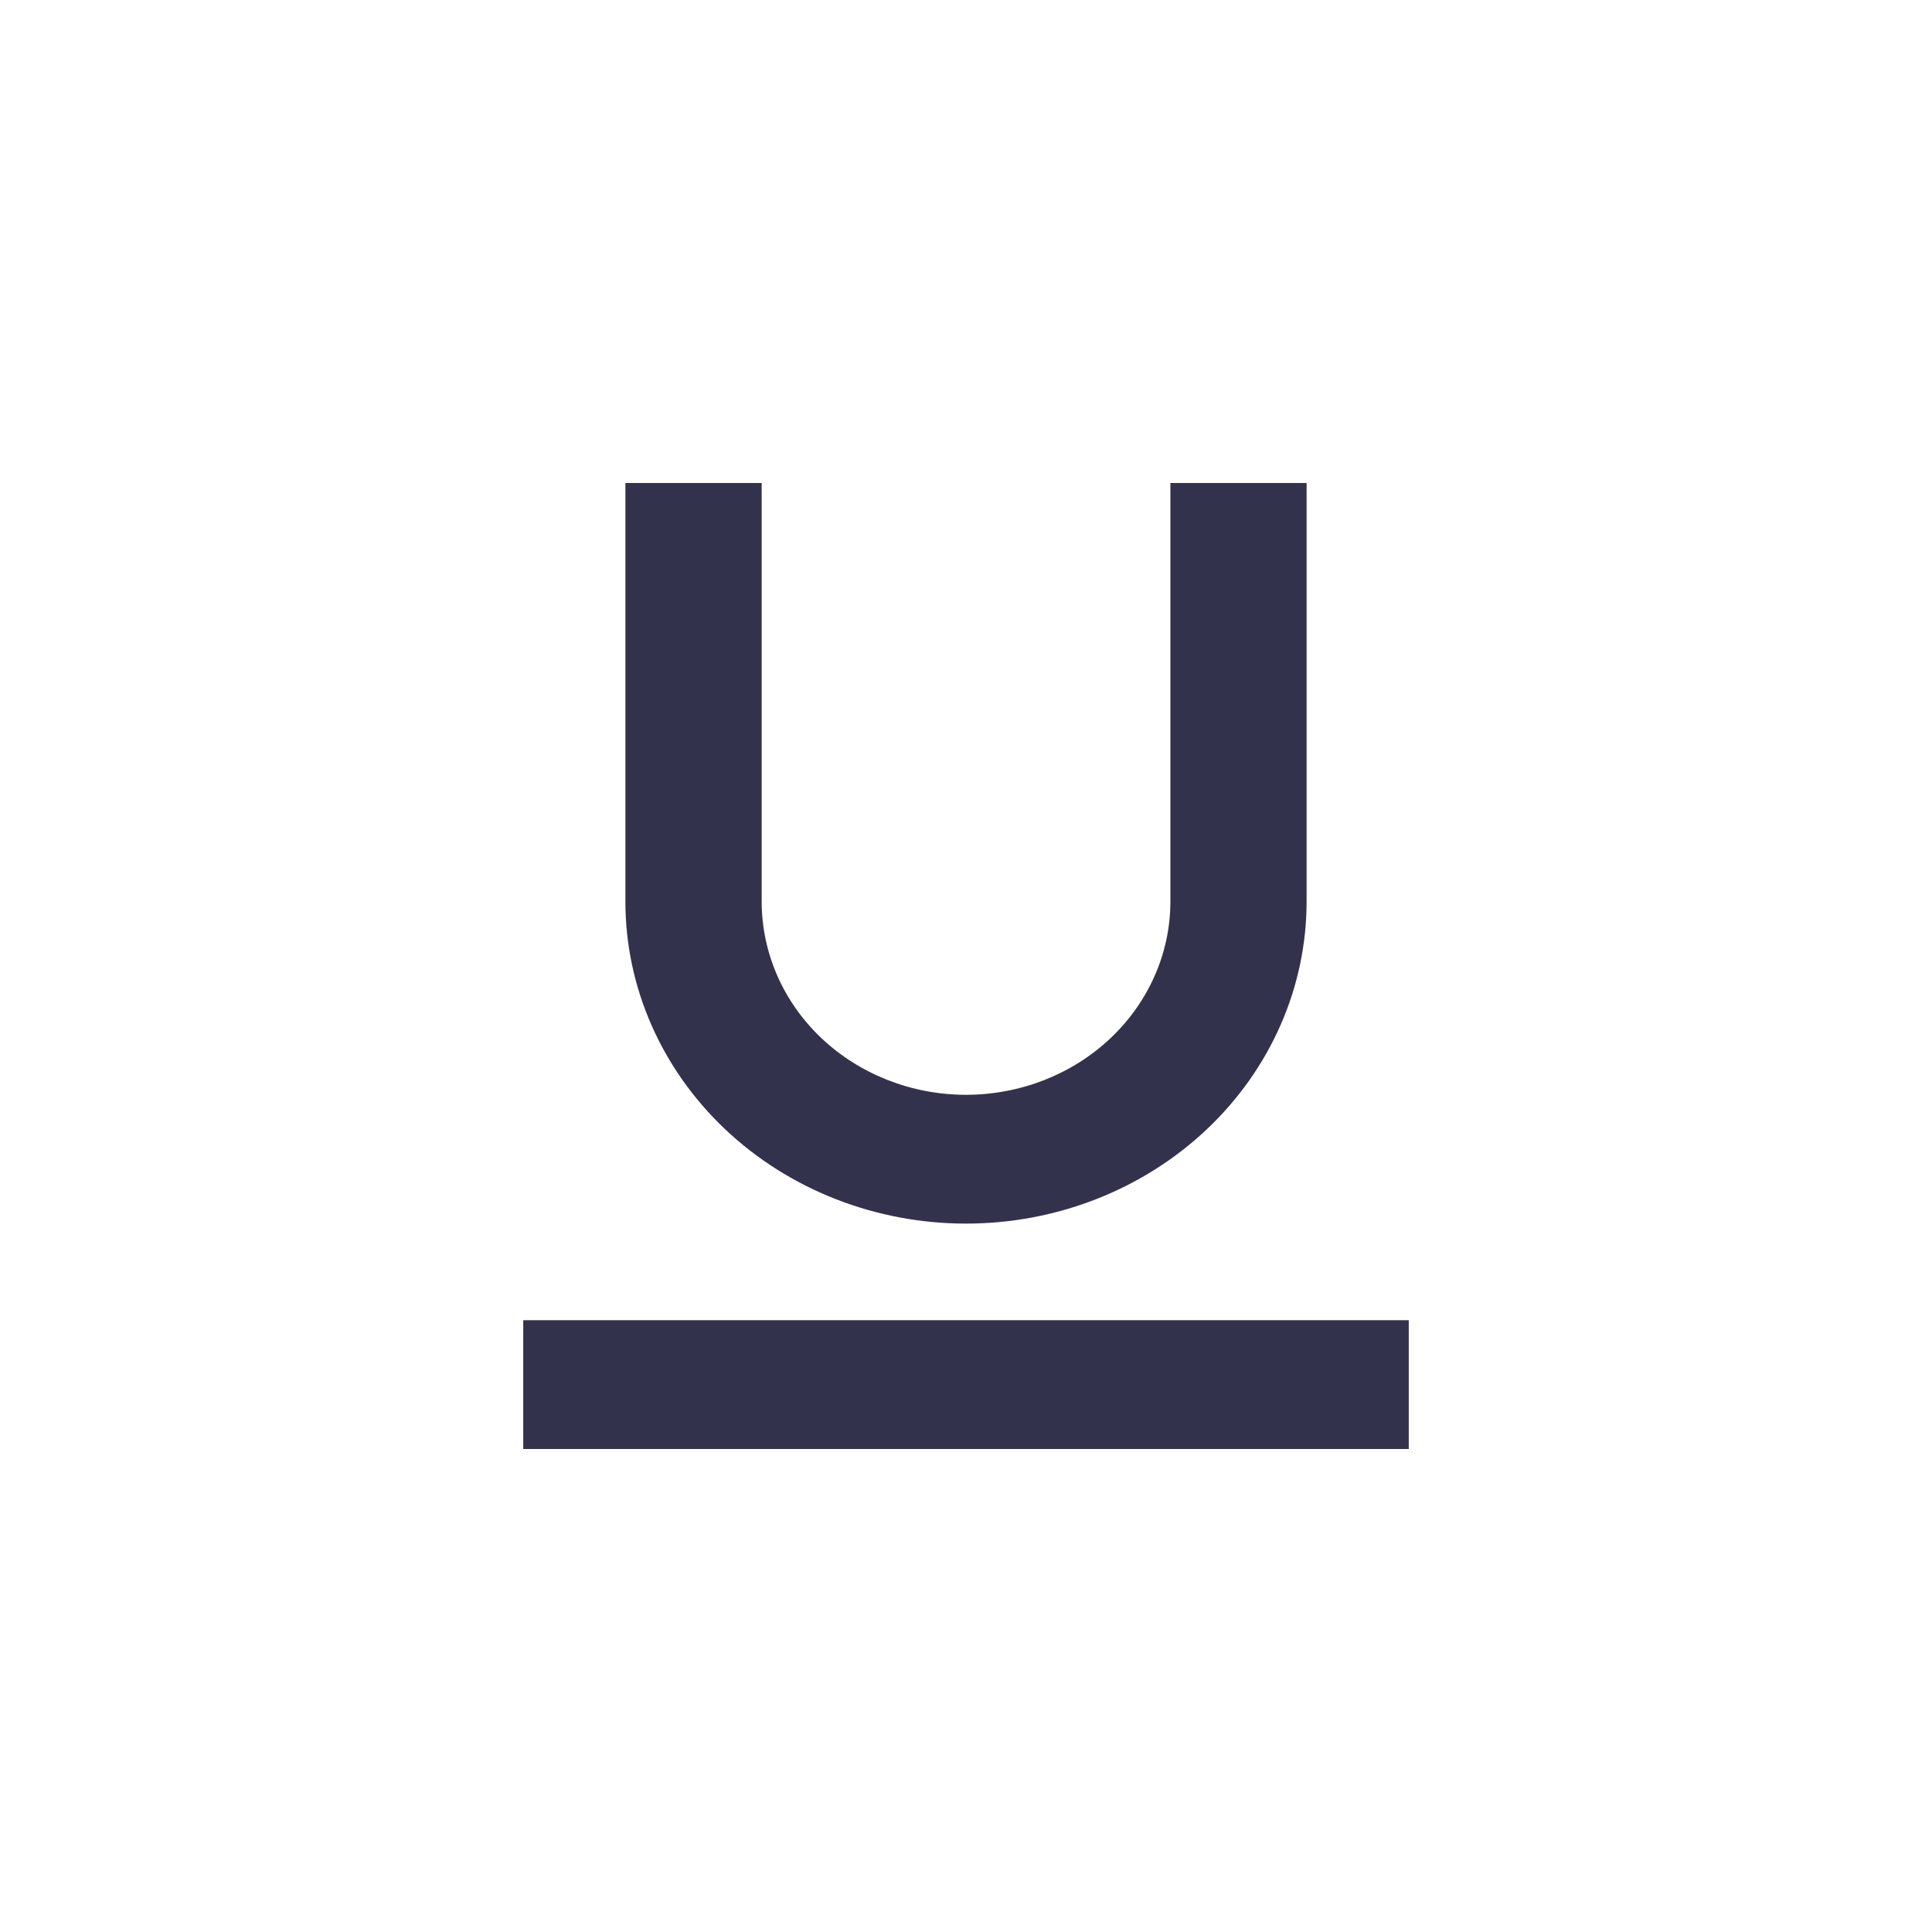
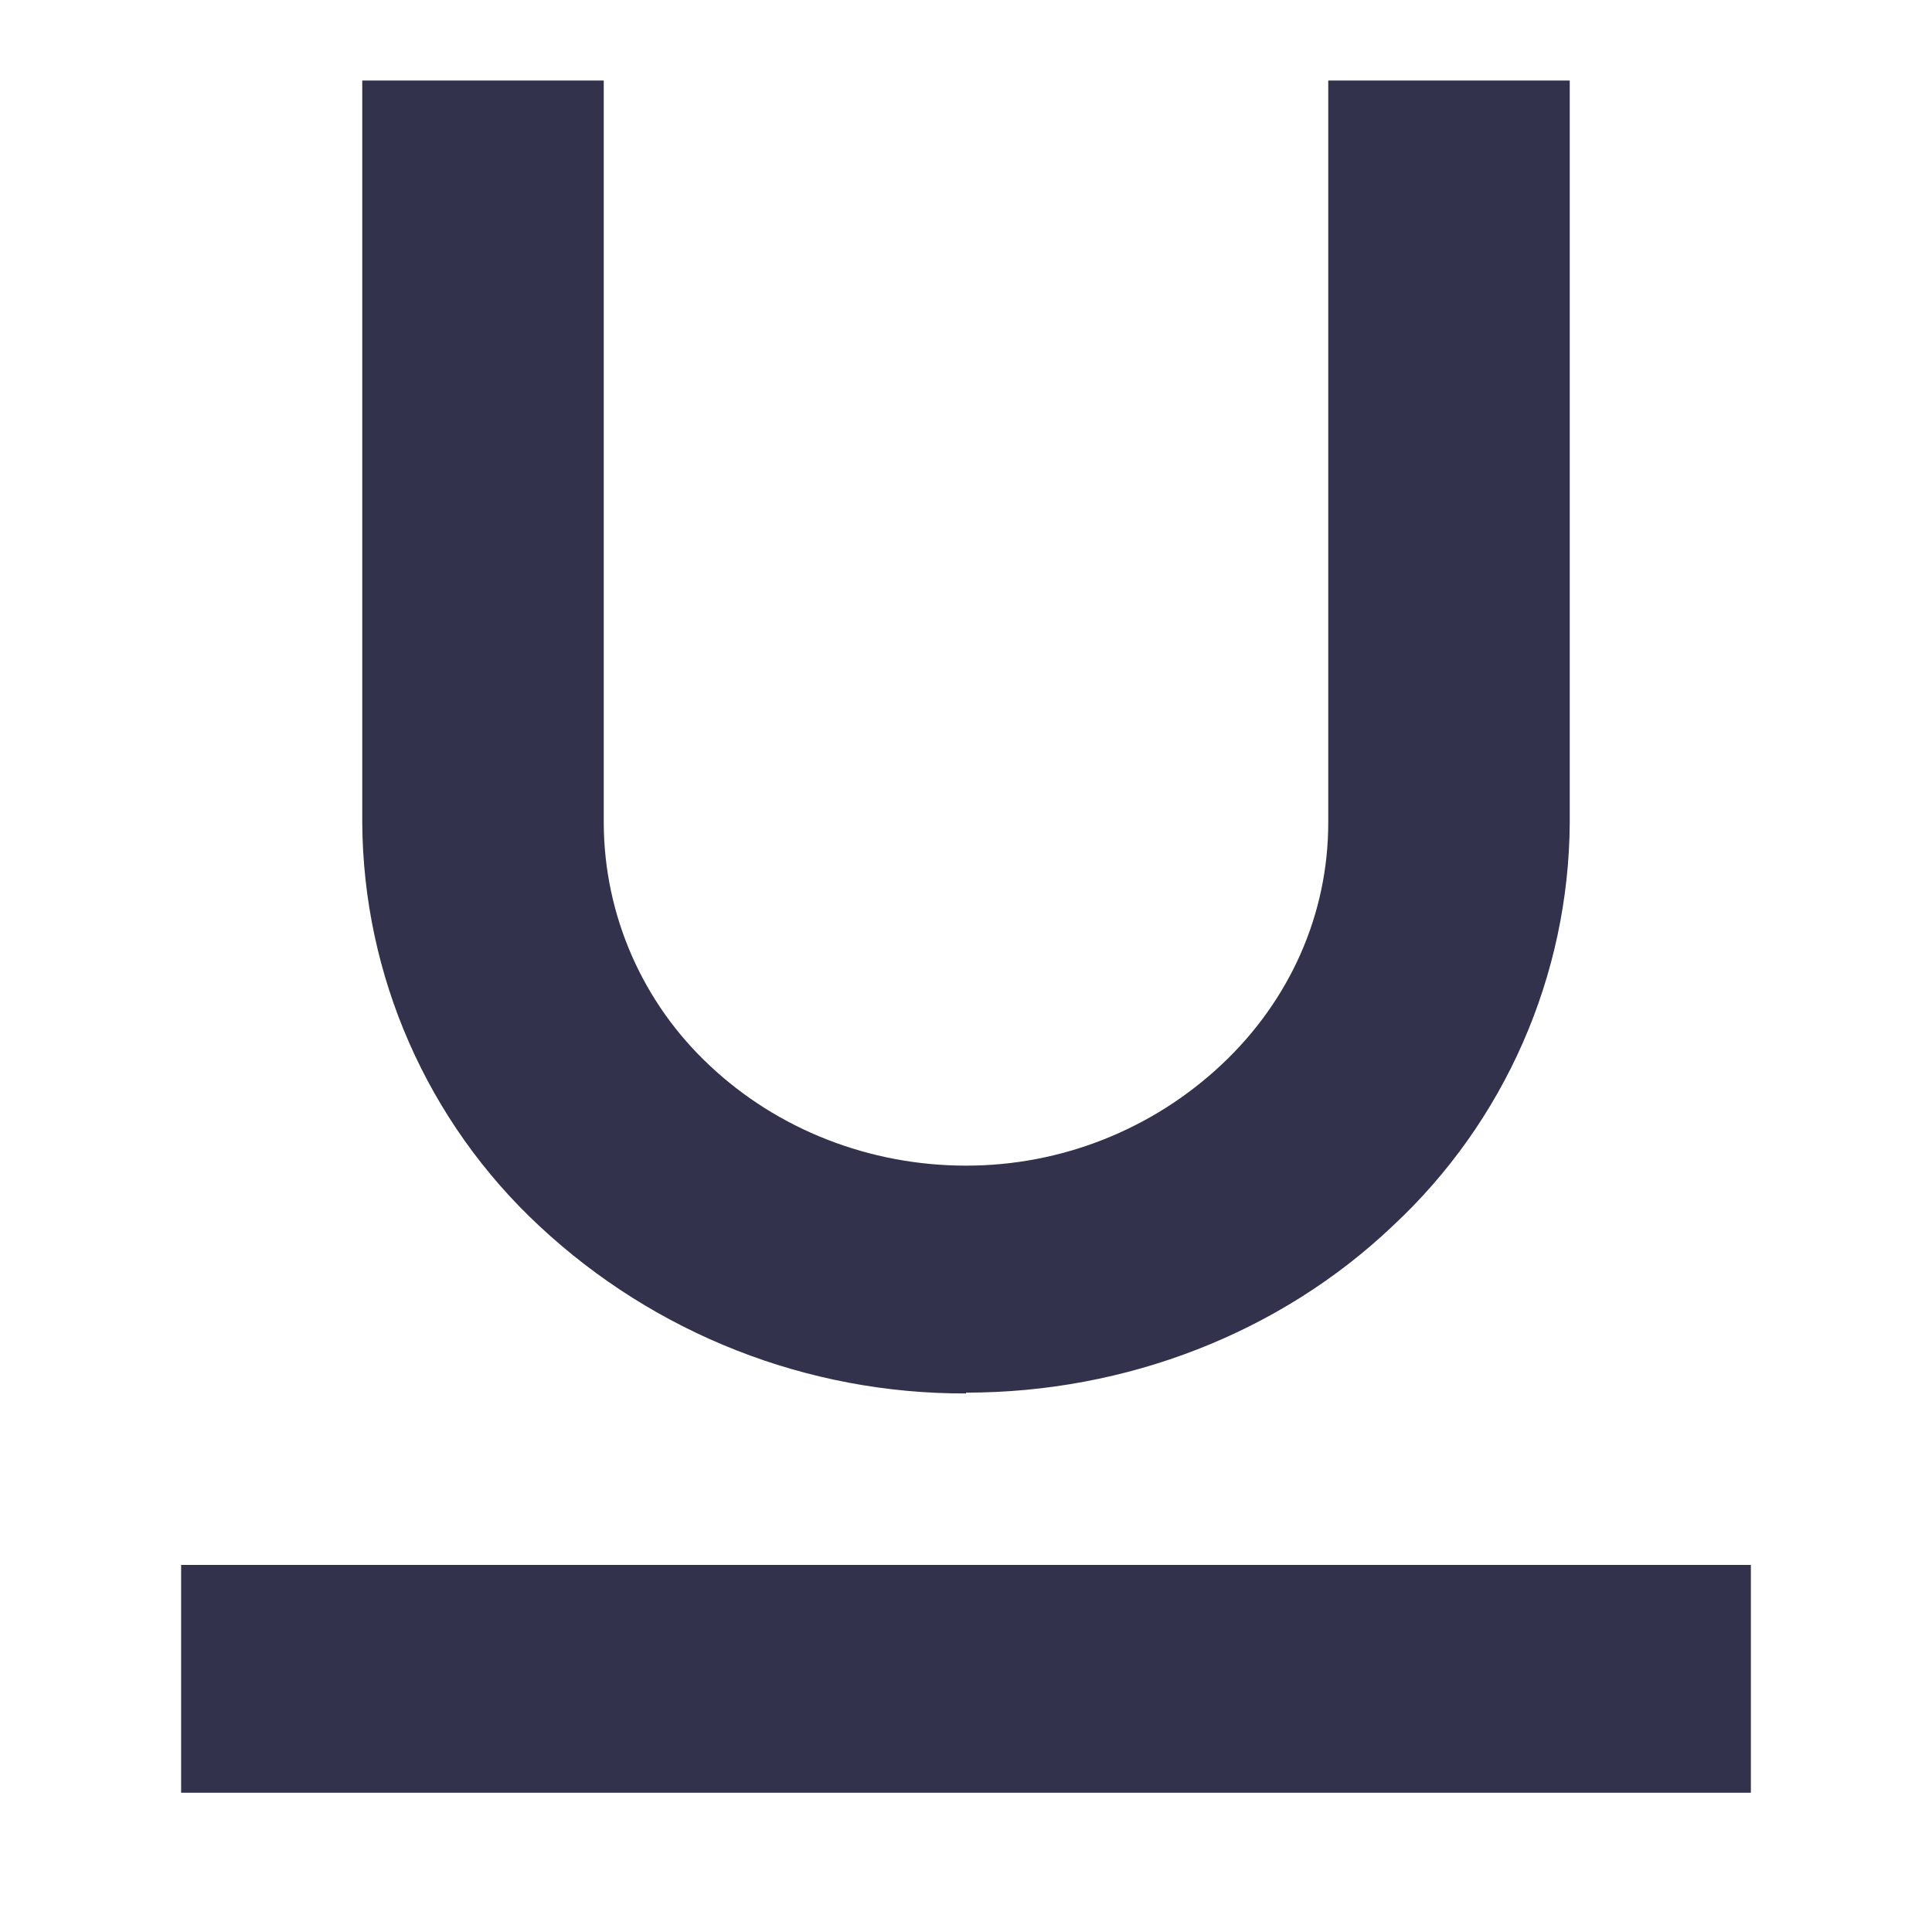
<svg xmlns="http://www.w3.org/2000/svg" width="24" height="24" viewBox="0 0 24 24" fill="none">
-   <path d="M12 15.2C13.122 15.2 14.198 14.779 14.992 14.028C15.785 13.278 16.231 12.261 16.231 11.2V6H14.539V11.2C14.539 11.836 14.271 12.447 13.795 12.897C13.319 13.347 12.673 13.6 12 13.6C11.327 13.6 10.681 13.347 10.205 12.897C9.729 12.447 9.462 11.836 9.462 11.2V6H7.769V11.2C7.769 12.261 8.215 13.278 9.008 14.028C9.802 14.779 10.878 15.2 12 15.2Z" fill="#32324D" />
-   <path d="M17.5 16.4H6.5V18H17.5V16.4Z" fill="#32324D" />
+   <path d="M12 17.3c1.99 0 3.9-.74 5.3-2.07a6.9 6.9 0 0 0 2.2-5.01V1h-3v9.22c0 1.13-.47 2.2-1.32 3A4.63 4.63 0 0 1 12 14.48c-1.2 0-2.34-.45-3.18-1.24a4.14 4.14 0 0 1-1.32-3.01V1h-3v9.22a6.9 6.9 0 0 0 2.2 5.01 7.73 7.73 0 0 0 5.3 2.08ZM21.75 19.44H2.25v2.83h19.5v-2.83Z" fill="#32324D" />
</svg>
